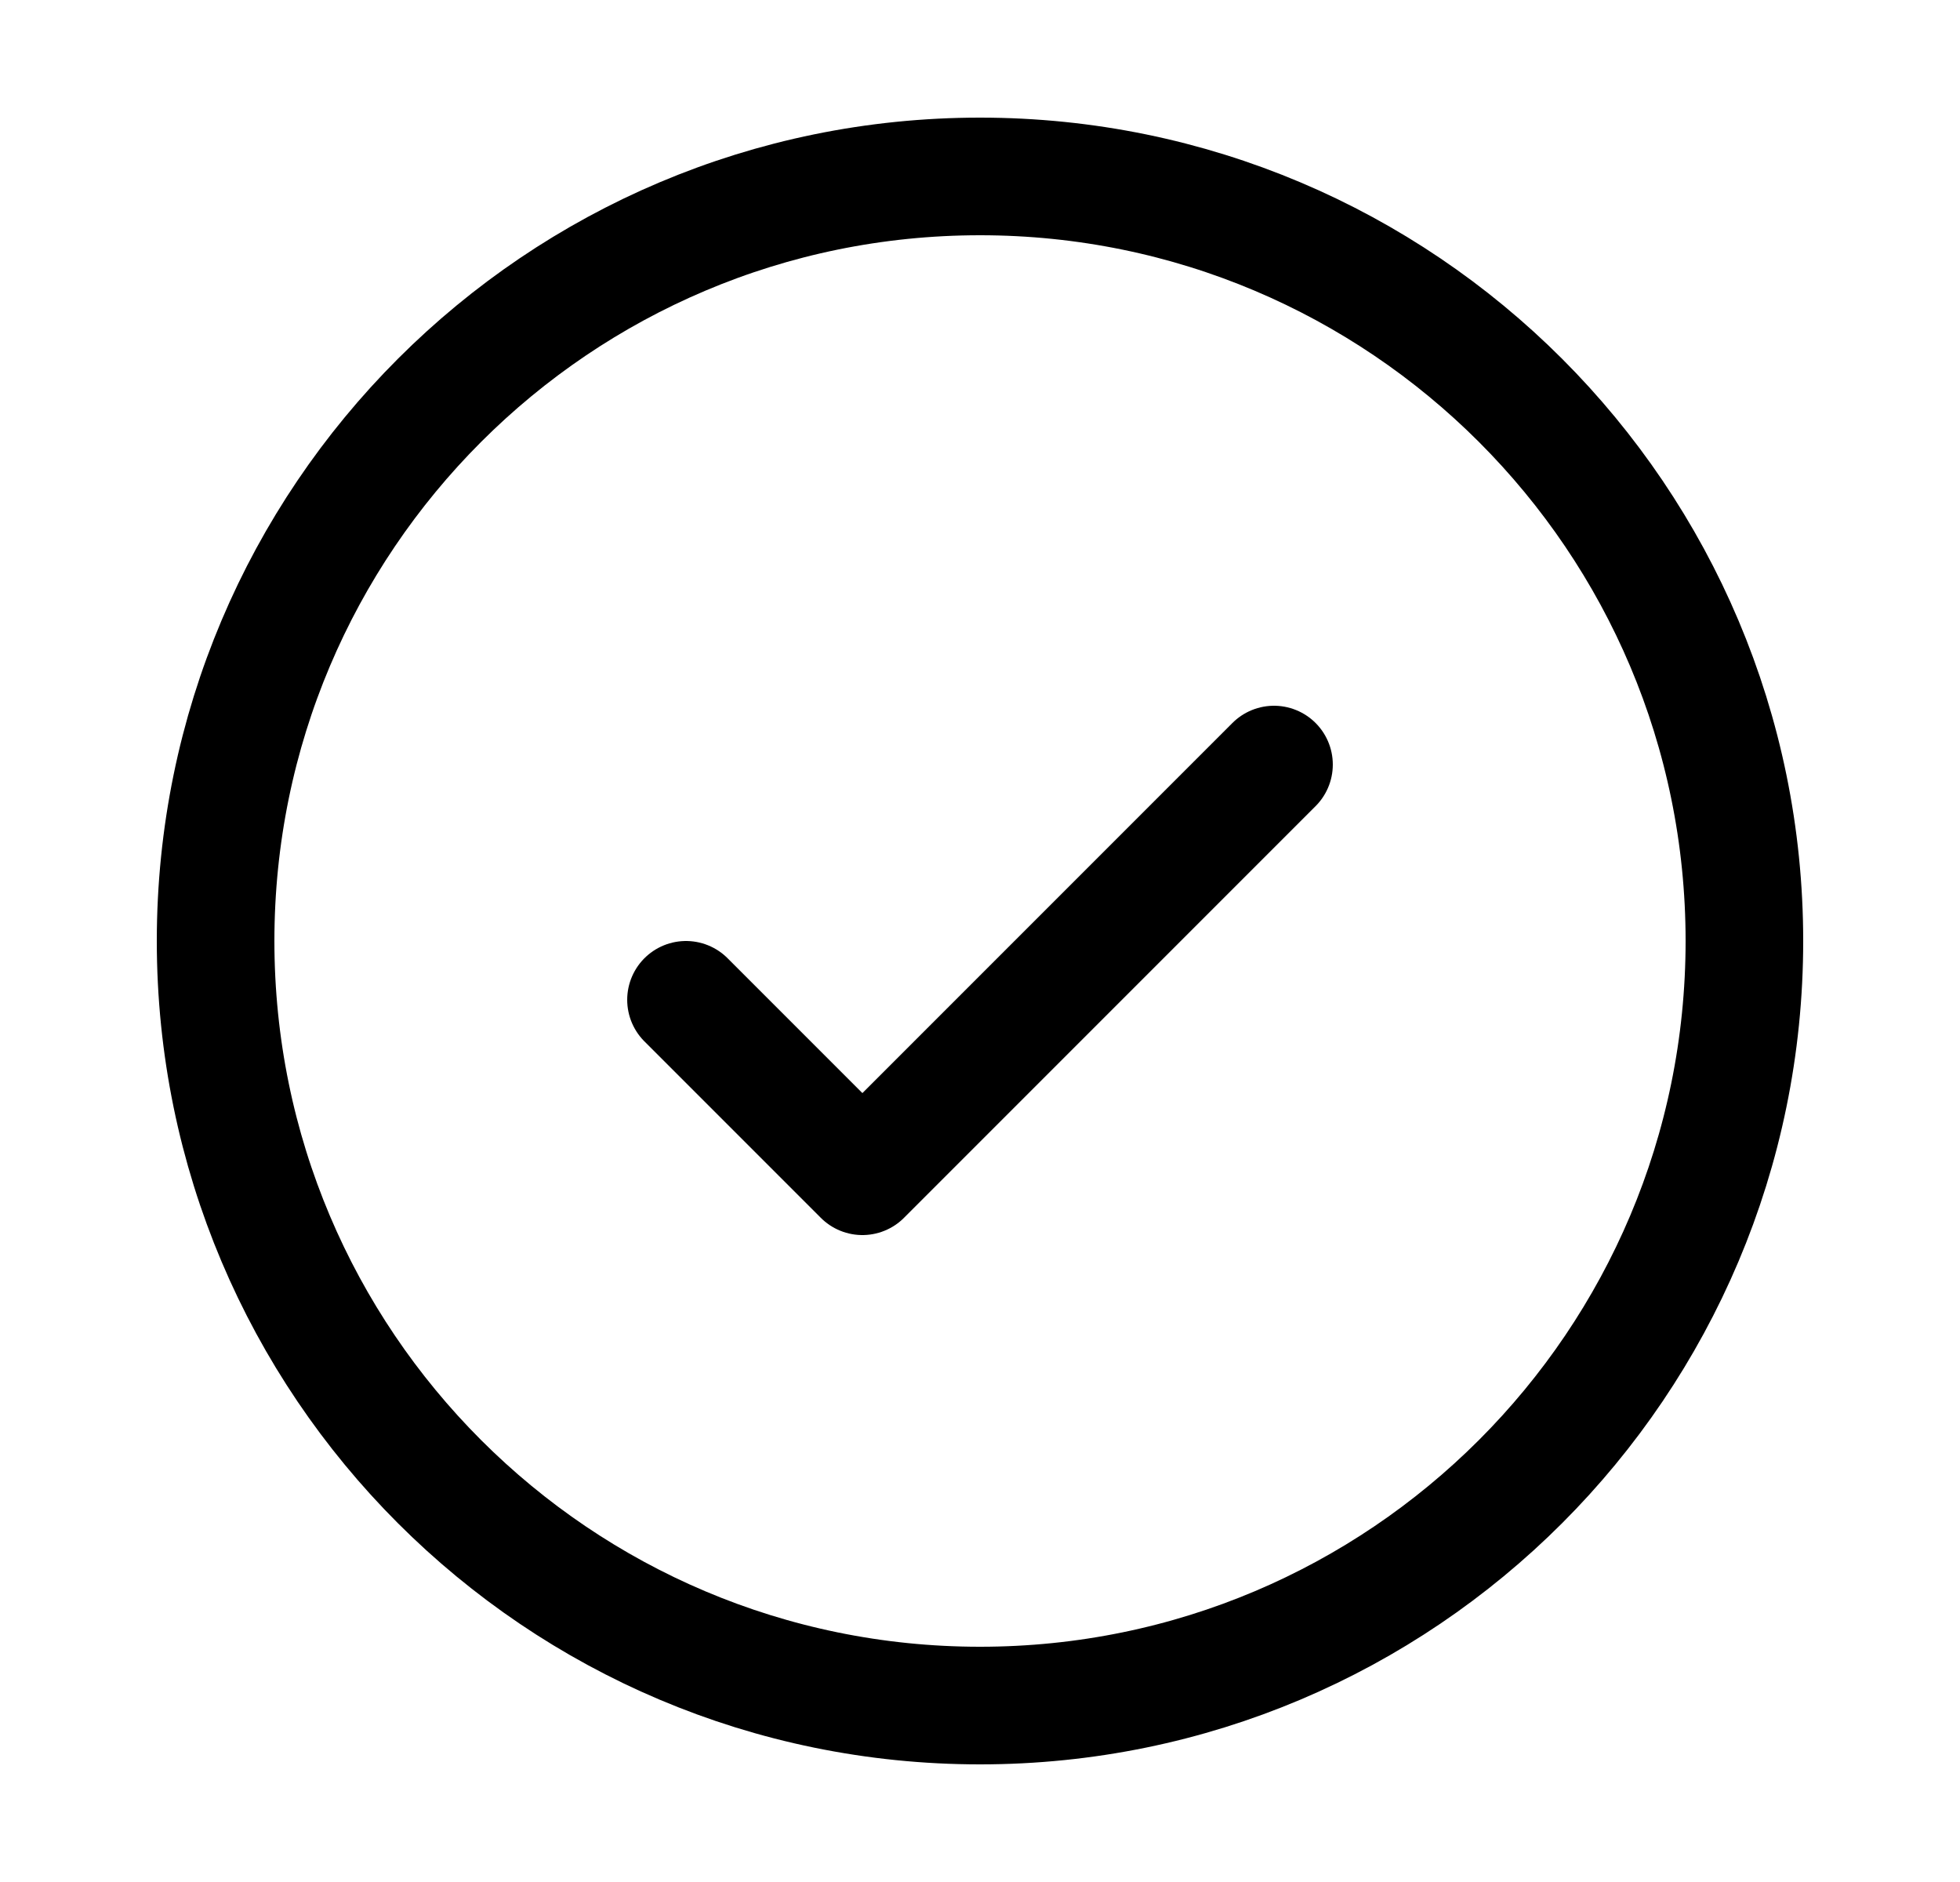
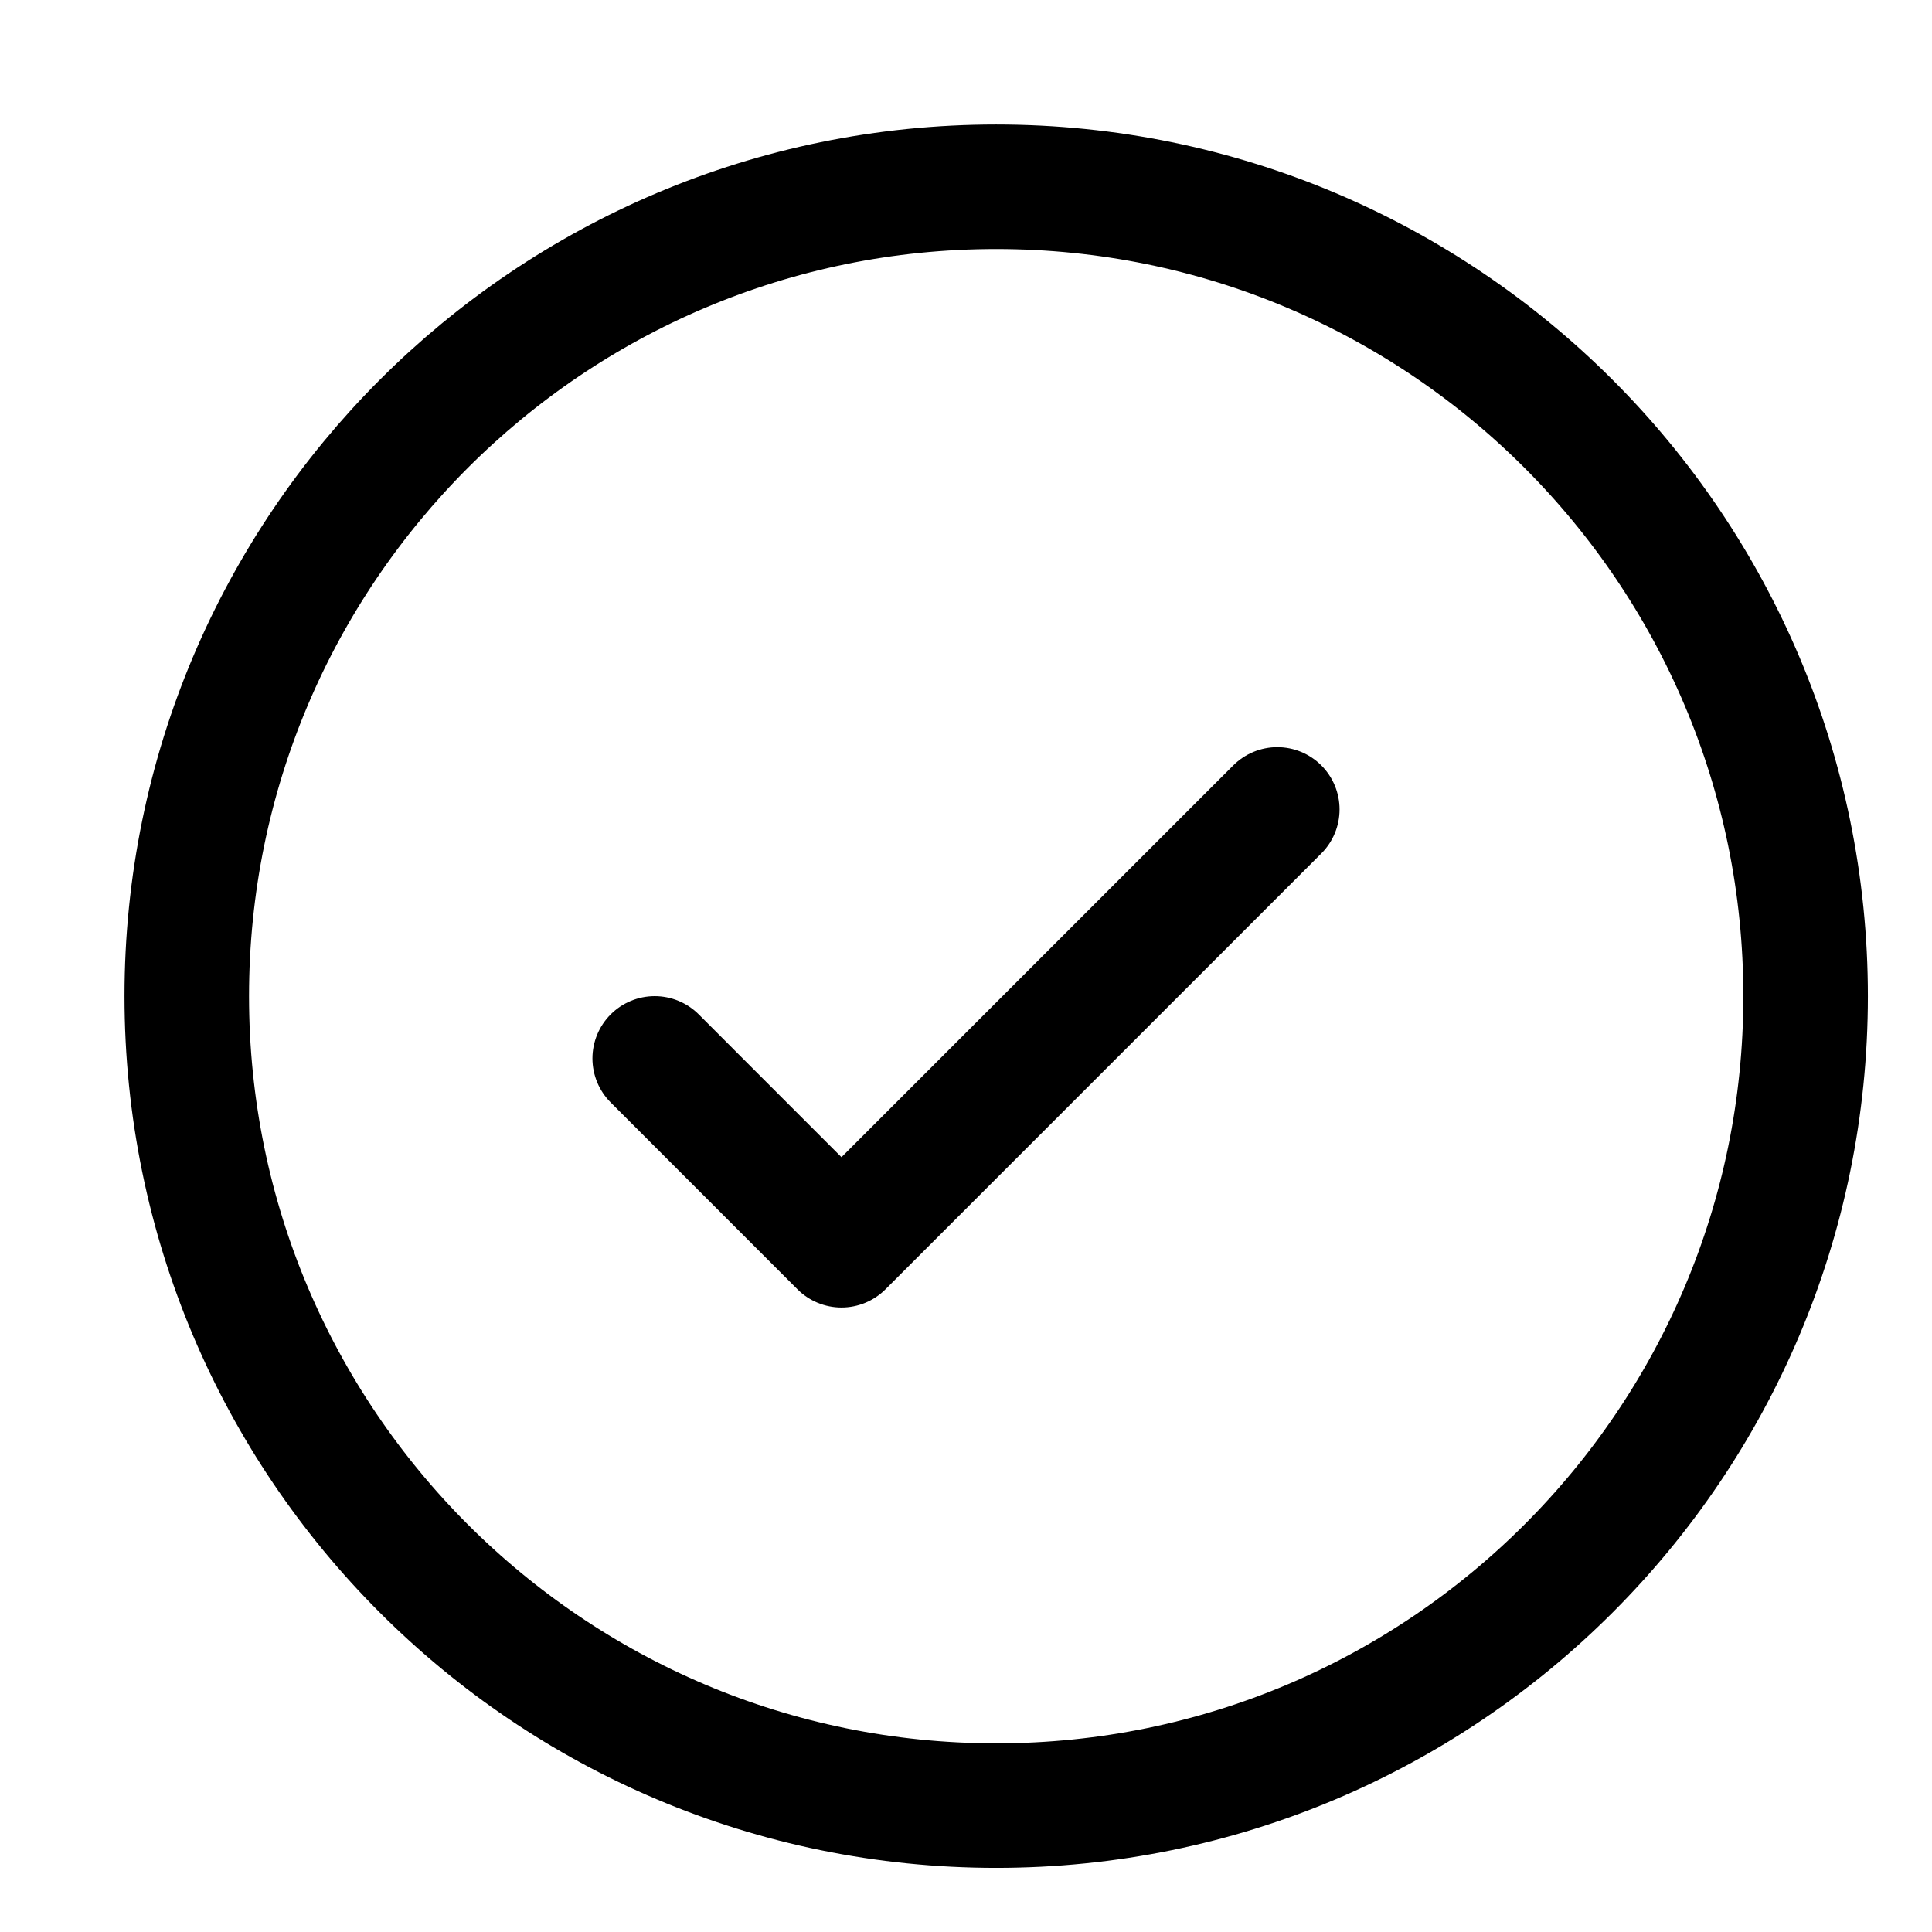
- <svg xmlns="http://www.w3.org/2000/svg" width="25" height="24" viewBox="0 0 25 24" fill="none">
-   <circle cx="12.5" cy="12" r="9.75" stroke="black" stroke-width="1.5" fill="none" />
-   <path d="M8.75 12.75L11 15L16.25 9.75" stroke="black" stroke-width="1.5" stroke-linecap="round" stroke-linejoin="round" fill="none" />
+ <svg xmlns="http://www.w3.org/2000/svg" width="24" height="24" viewBox="0 0 24 24" fill="none">
+   <circle cx="12.375" cy="12.375" r="10.055" stroke="currentColor" stroke-width="1.547" fill="none" />
+   <path d="M8.133 13.148L10.453 15.469L15.867 10.055" stroke="currentColor" stroke-width="1.547" stroke-linecap="round" stroke-linejoin="round" fill="none" />
</svg>
